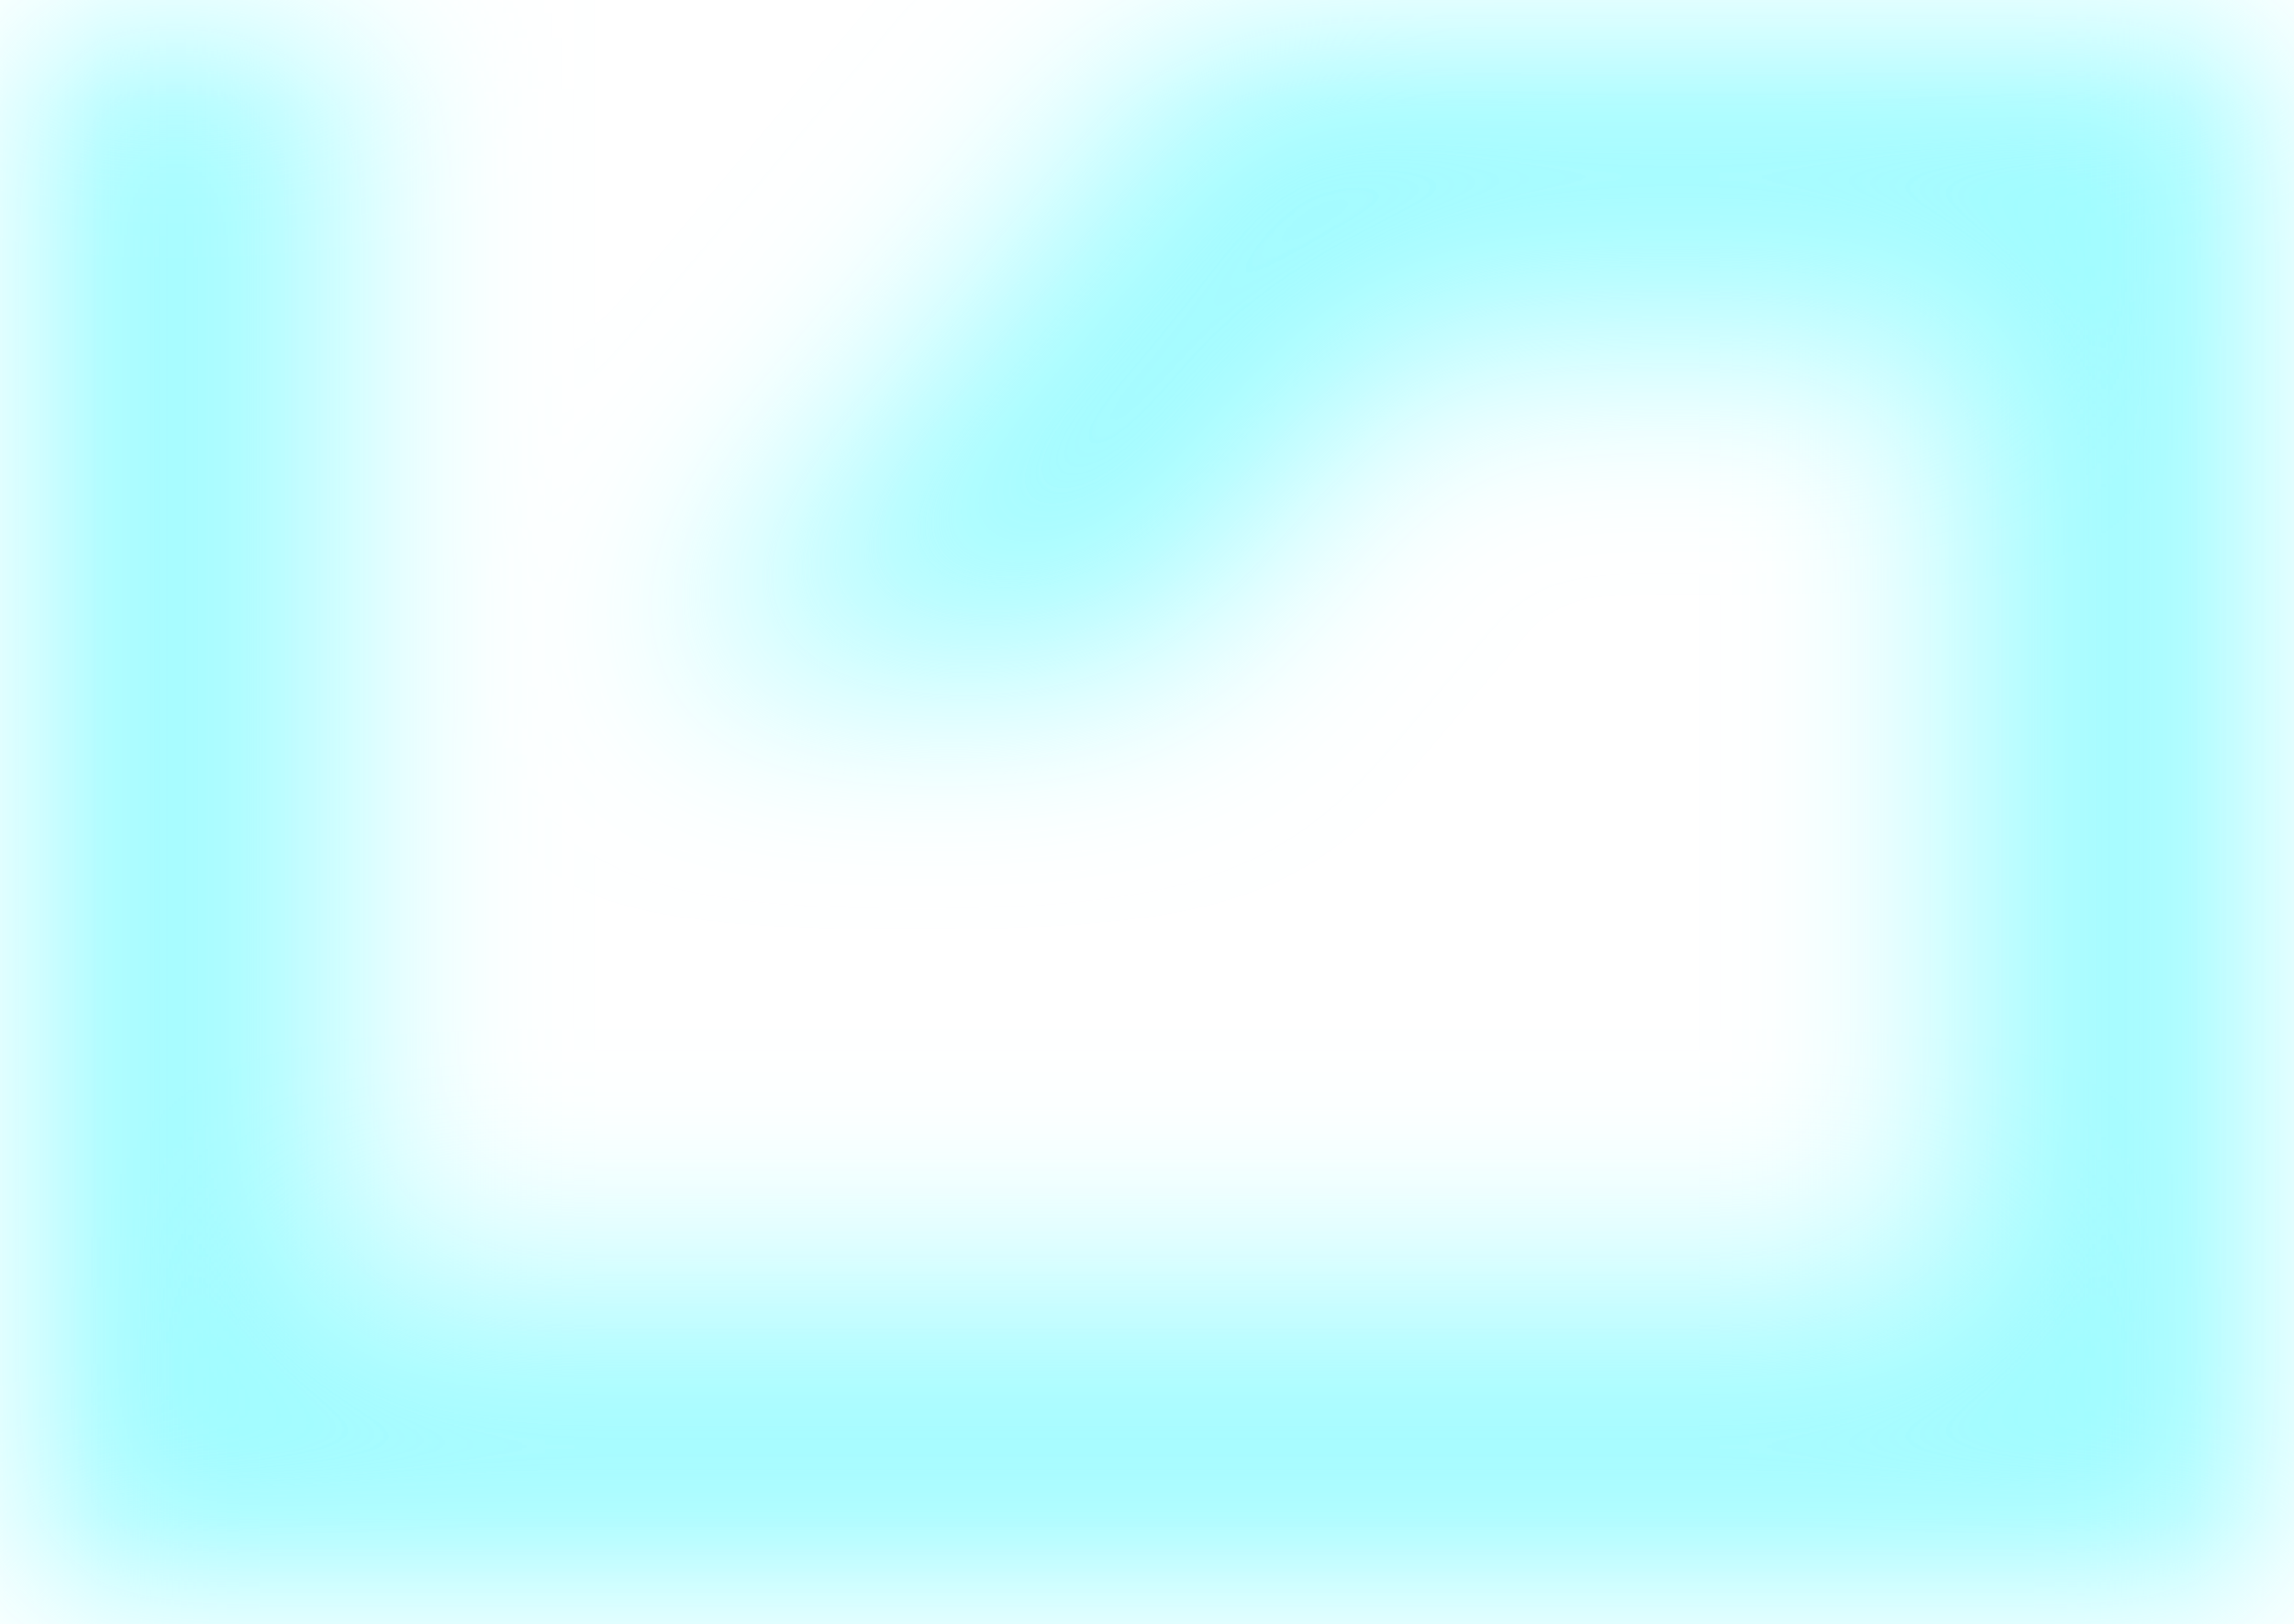
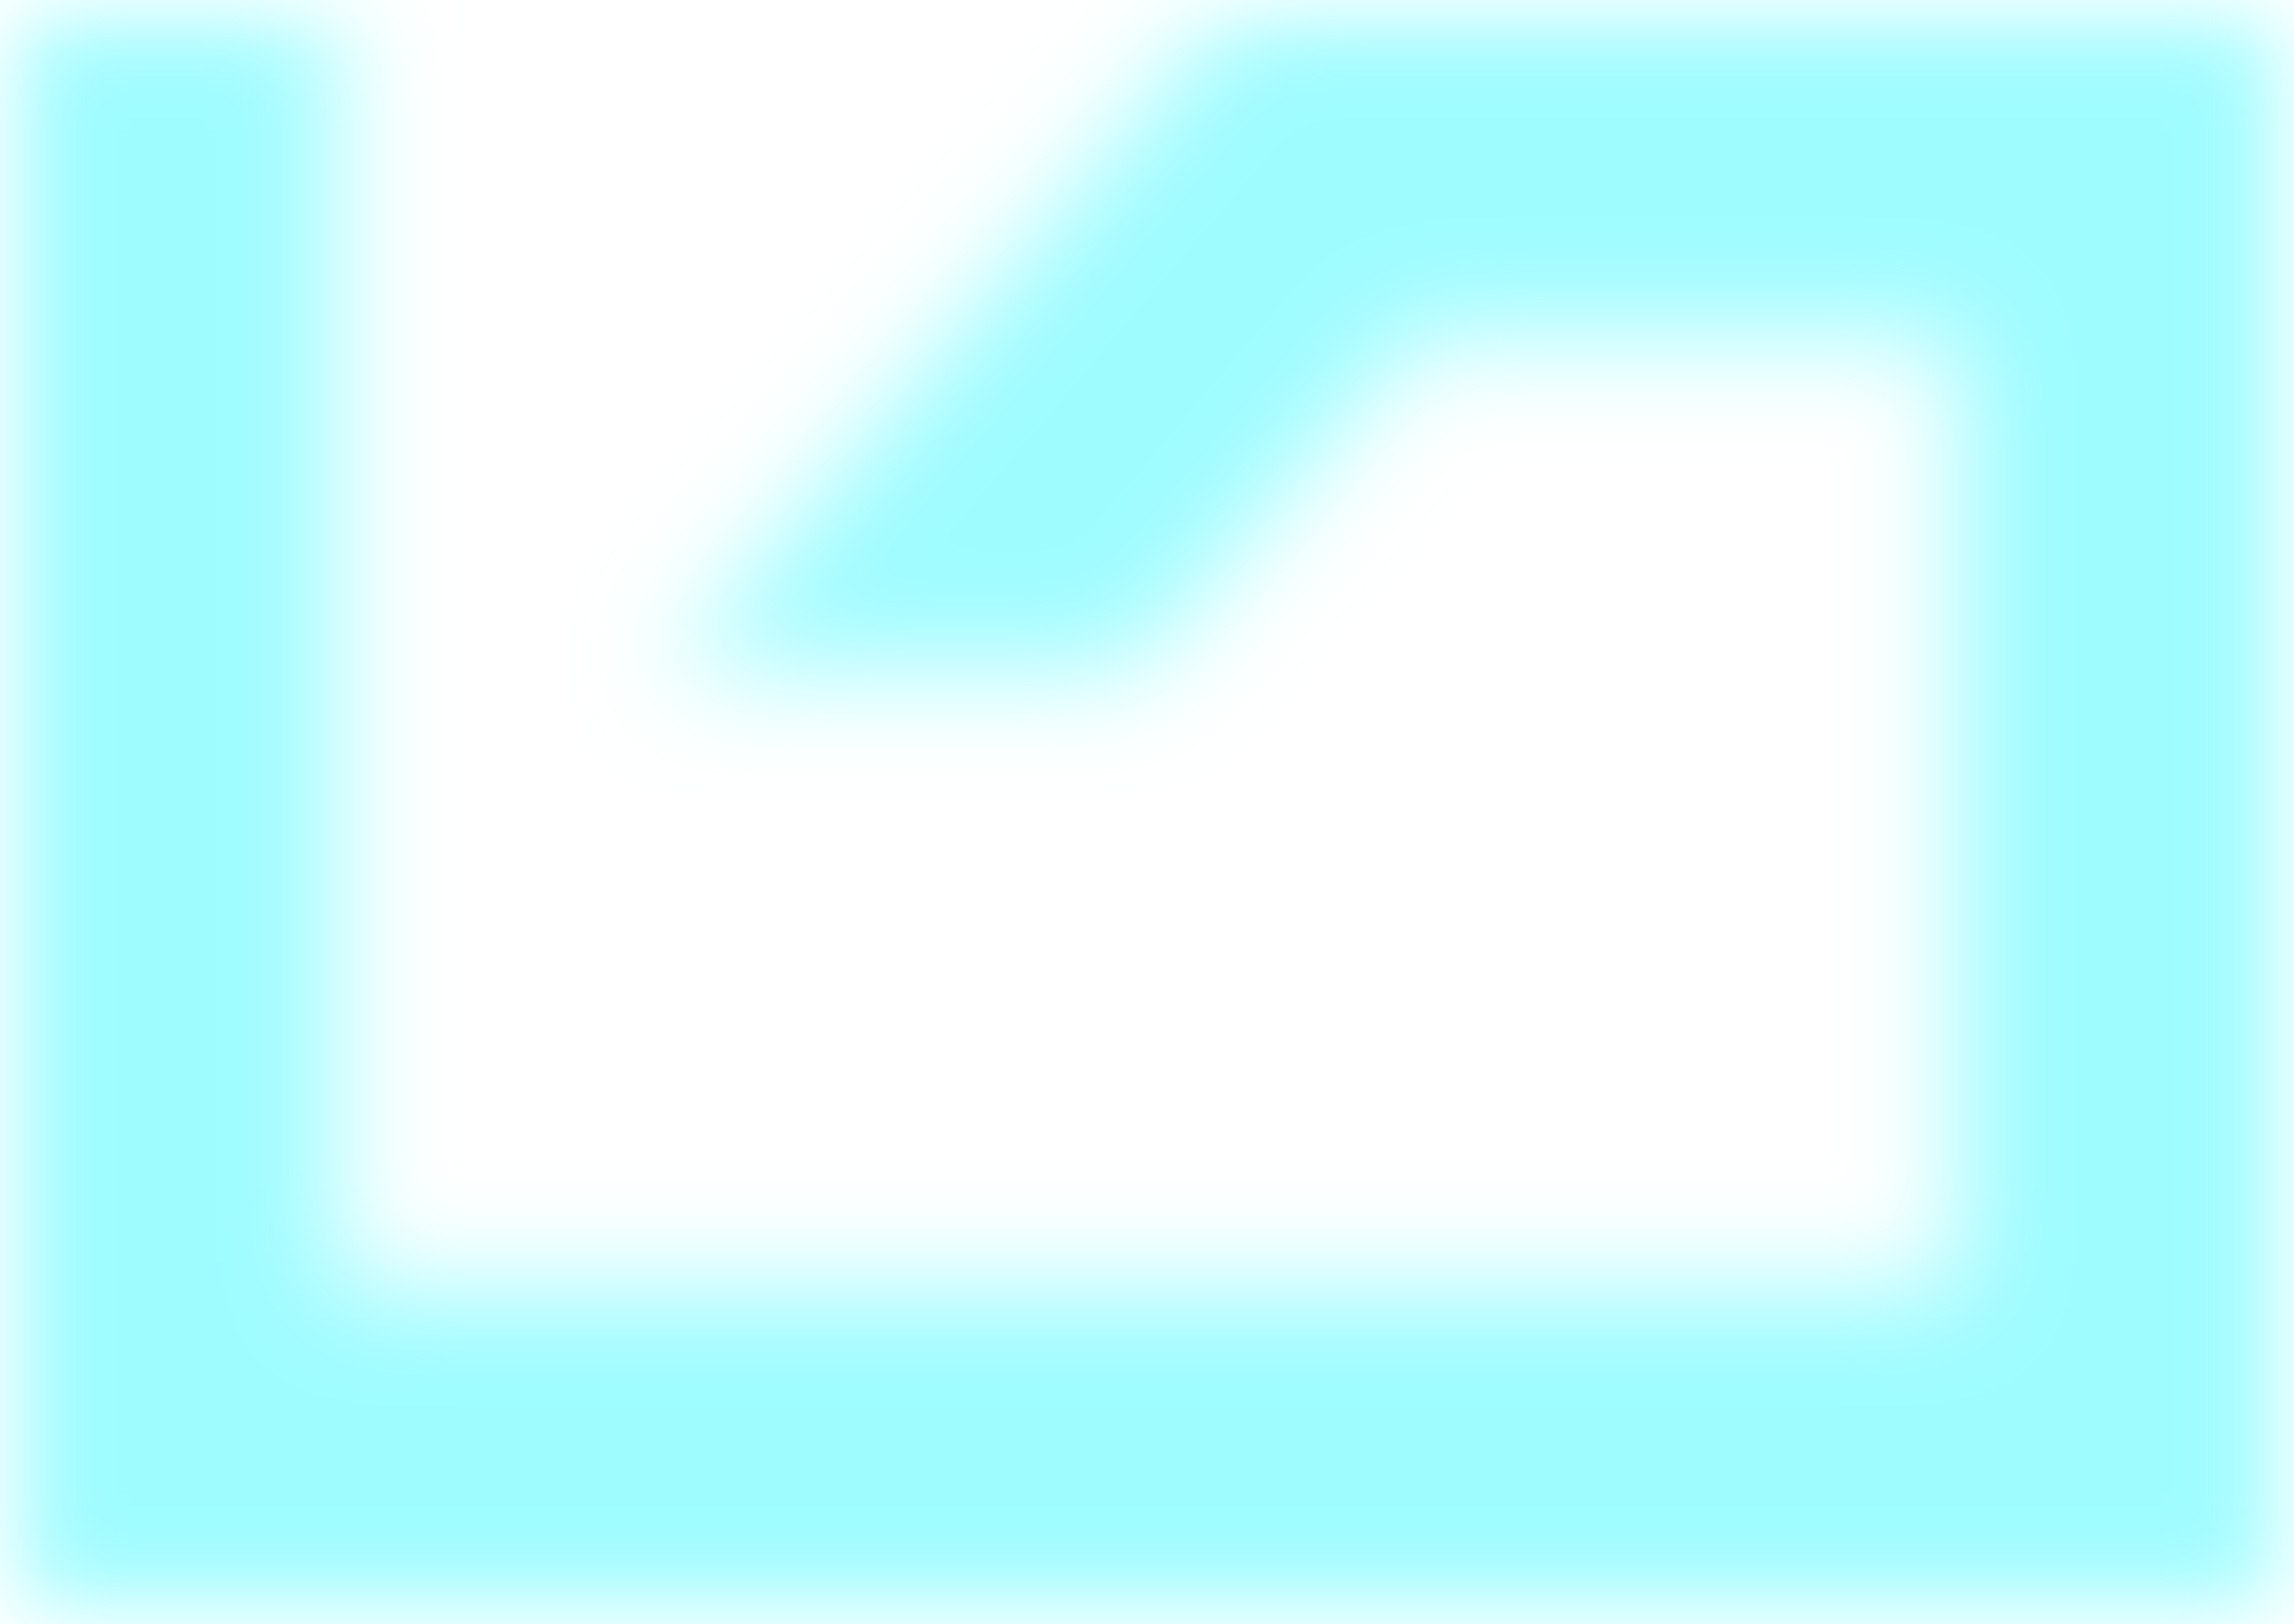
<svg xmlns="http://www.w3.org/2000/svg" id="svg2660" height="149.999" width="211.905" version="1.0">
  <defs id="defs2662" />
  <g id="layer1" transform="translate(-153.5706,-865.5772)">
-     <path style="     fill:#9efcff;     filter:blur(10px);fill-opacity:1;stroke:none;stroke-width:6;stroke-linecap:butt;stroke-linejoin:round;stroke-miterlimit:4;stroke-dasharray:none;stroke-dashoffset:3.6;stroke-opacity:1" id="path3767" d="m 153.571,865.577 v 149.999 h 30.951 180.954 V 984.624 865.577 h -97.62 l -52.38,61.904 h 42.858 l 26.19,-30.952 h 49.998 v 88.095 h -150 V 865.577 Z" />
+     <path style="     fill:#9efcff;     filter:blur(5px);fill-opacity:1;stroke:none;stroke-width:6;stroke-linecap:butt;stroke-linejoin:round;stroke-miterlimit:4;stroke-dasharray:none;stroke-dashoffset:3.6;stroke-opacity:1" id="path3767" d="m 153.571,865.577 v 149.999 h 30.951 180.954 V 984.624 865.577 h -97.62 l -52.38,61.904 h 42.858 l 26.19,-30.952 h 49.998 v 88.095 h -150 V 865.577 Z" />
  </g>
</svg>
